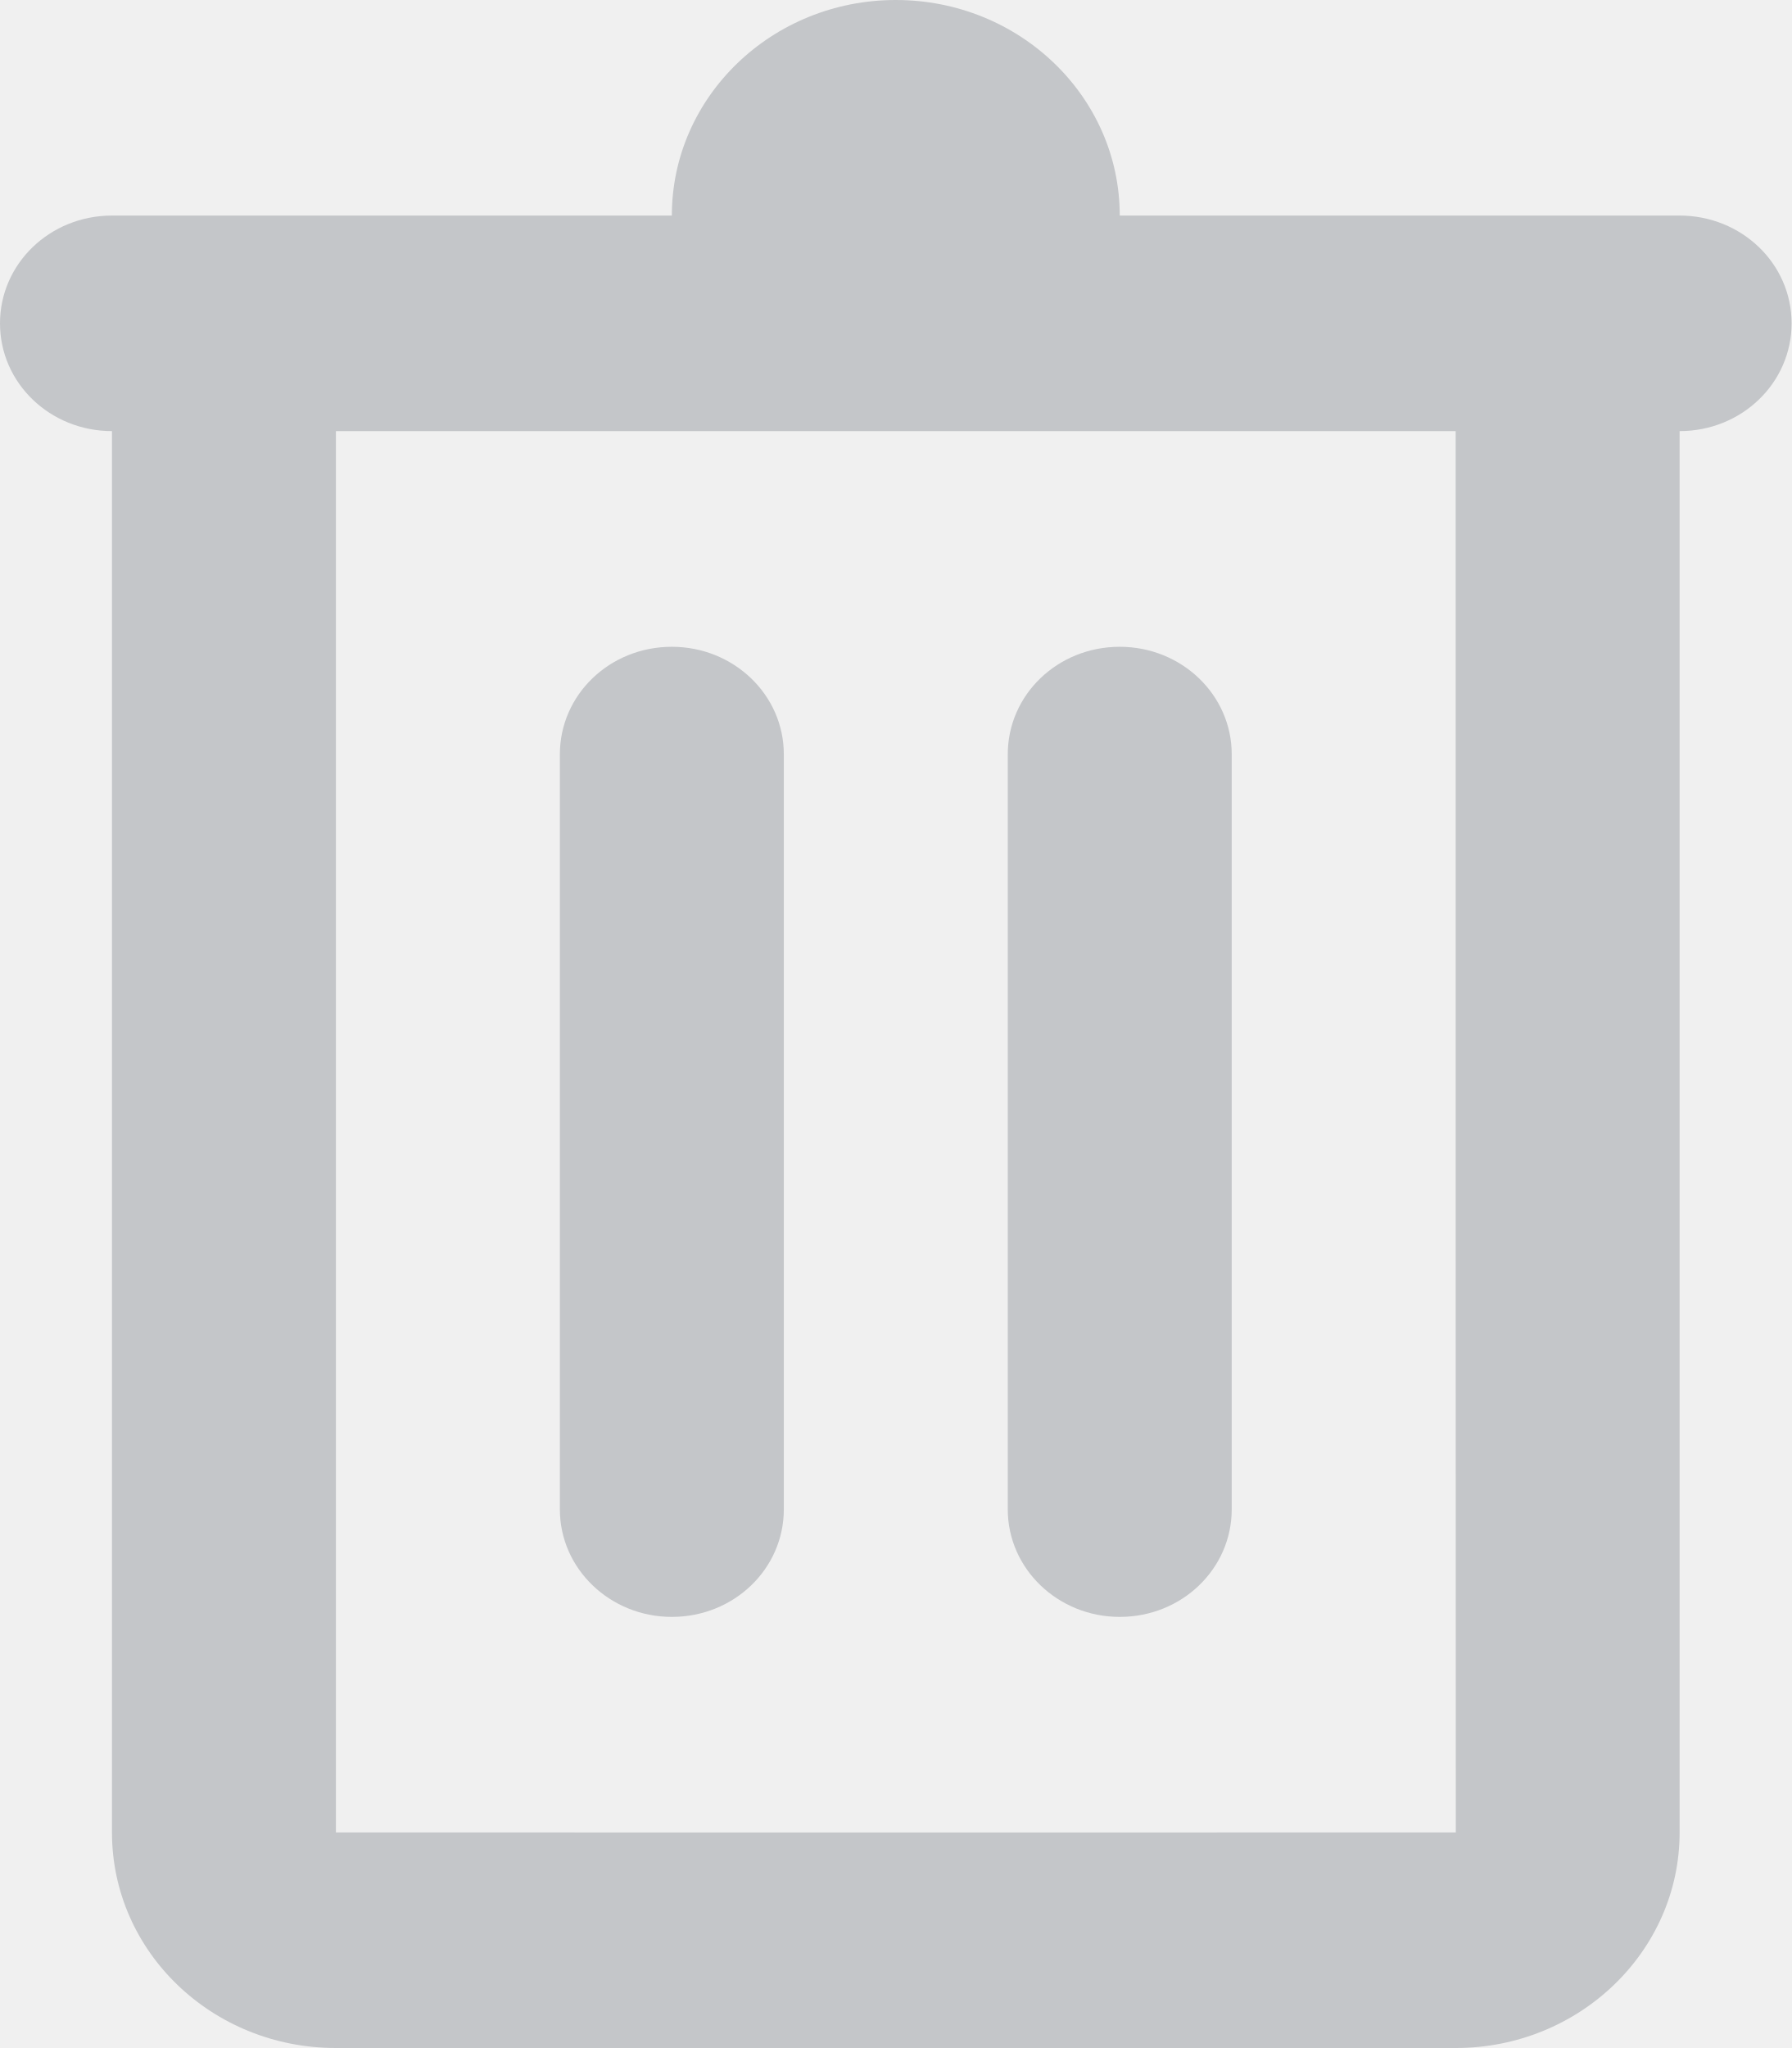
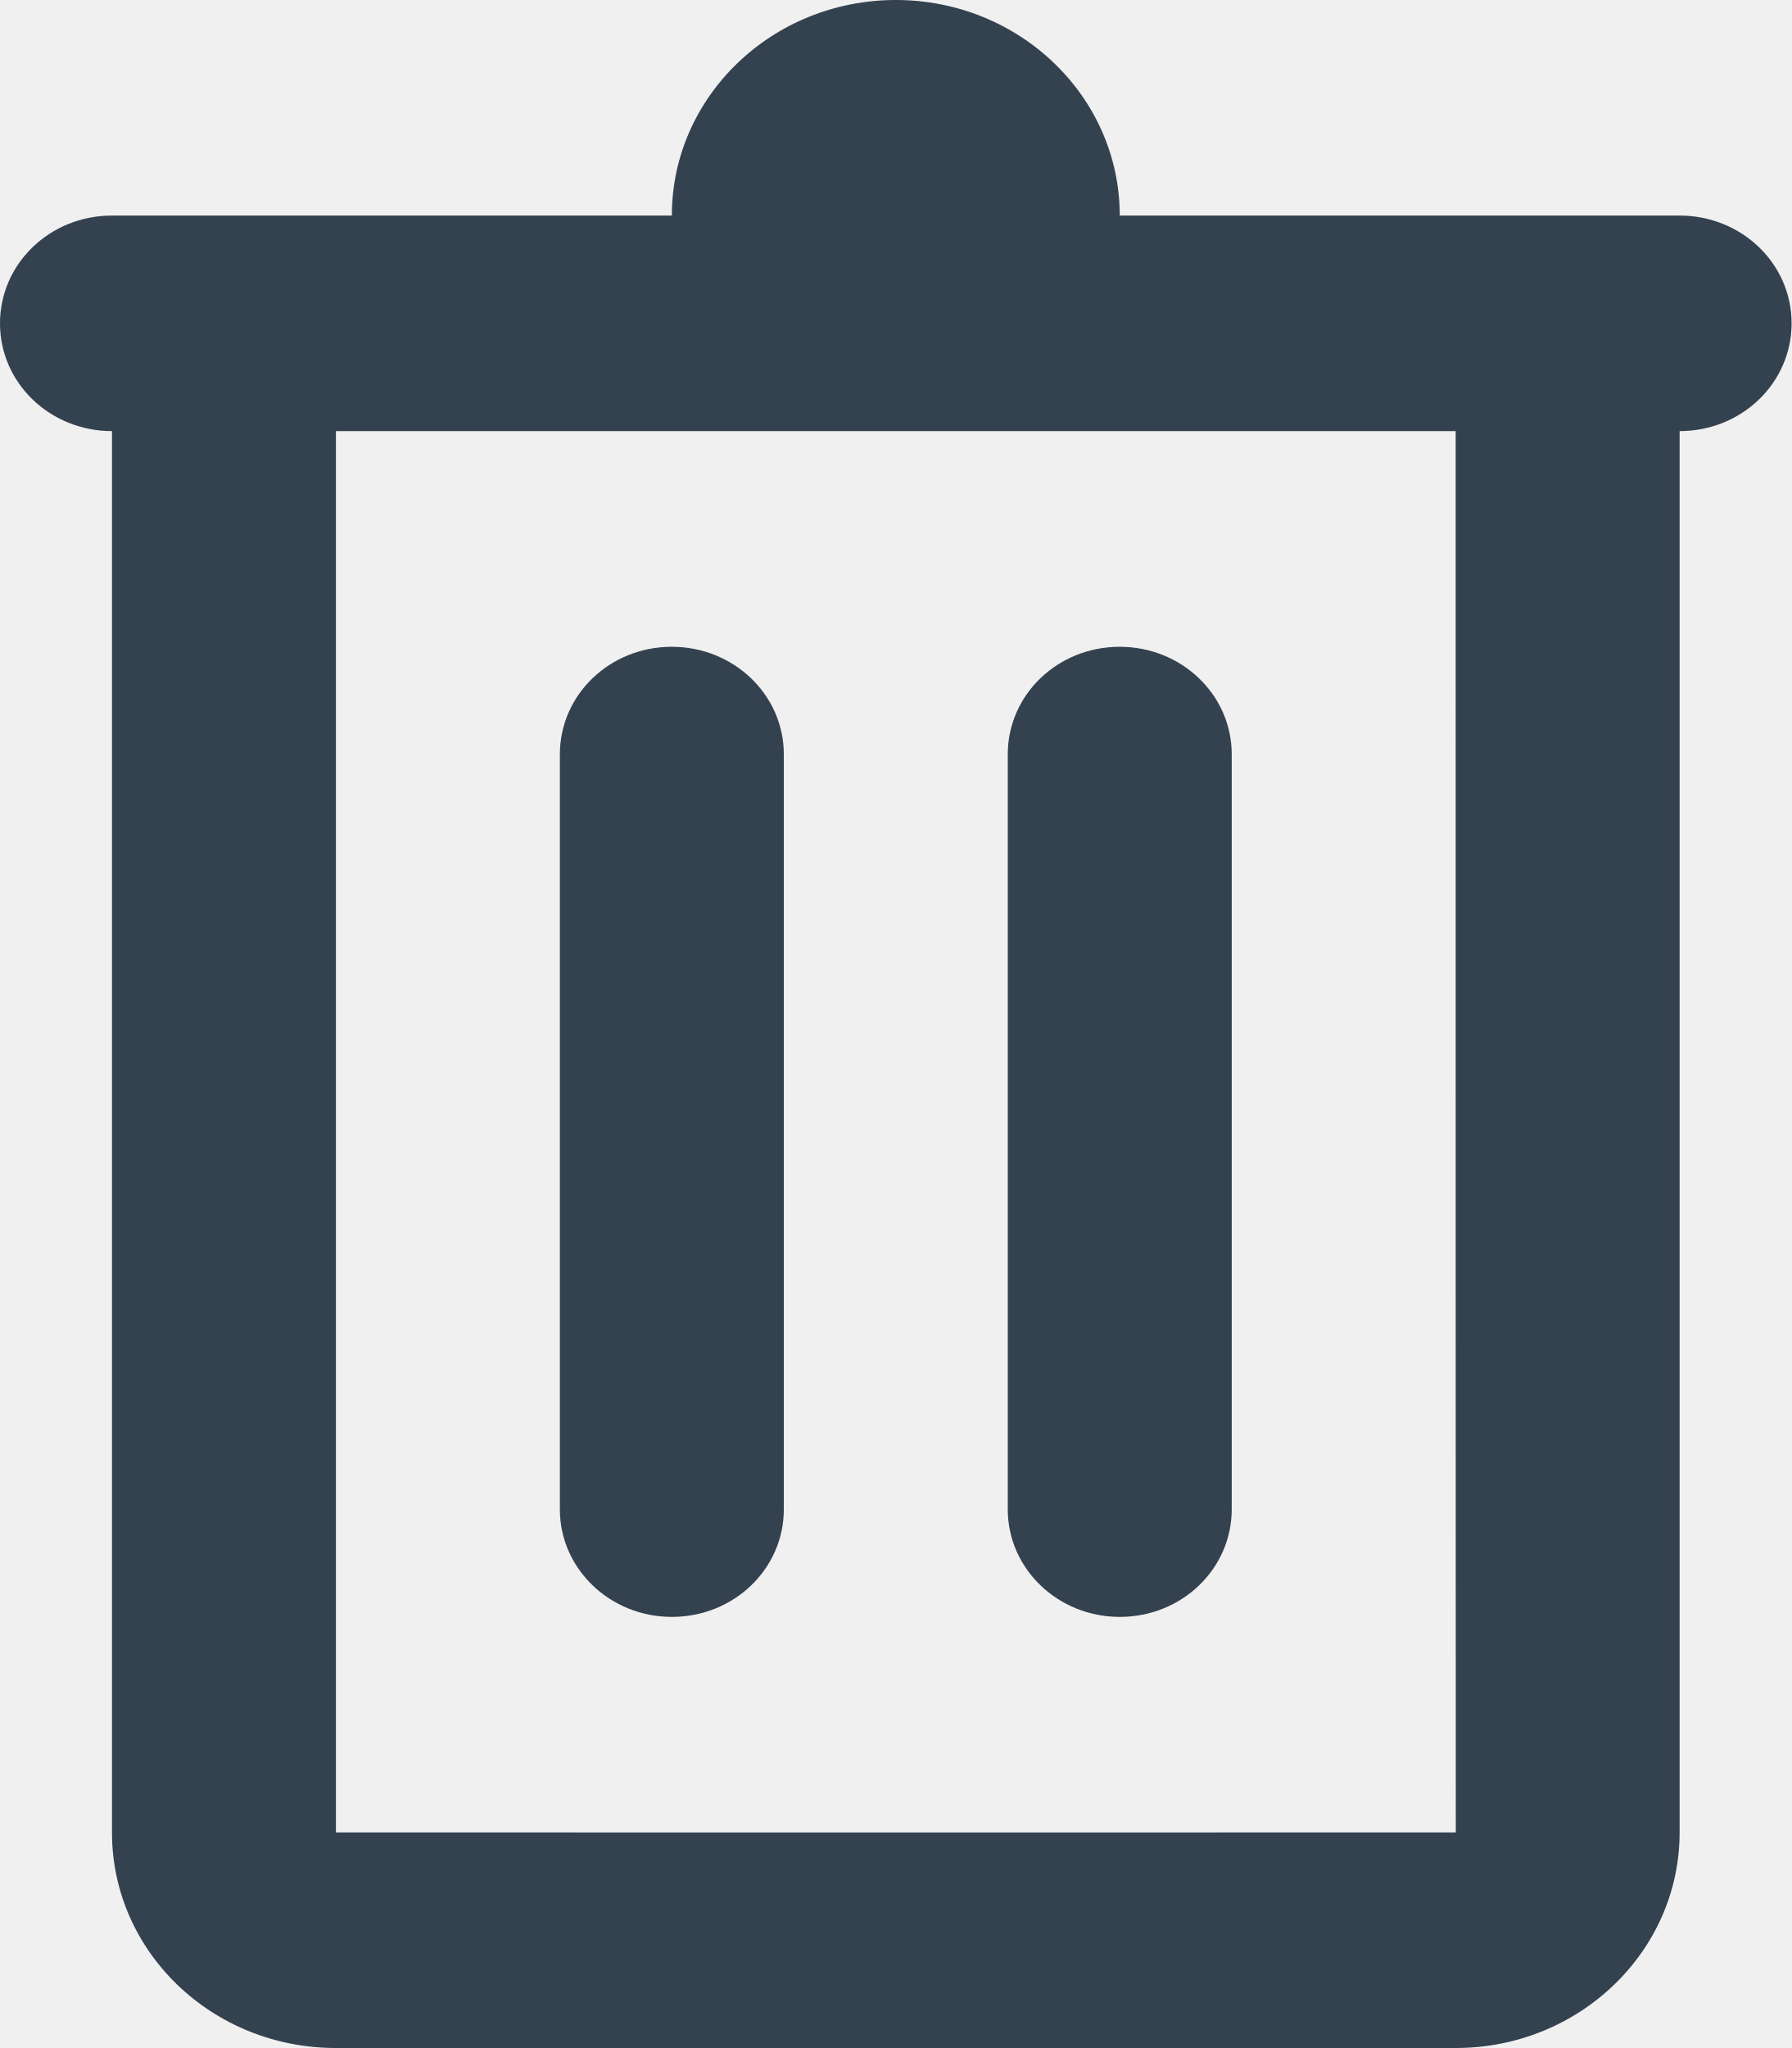
<svg xmlns="http://www.w3.org/2000/svg" width="14px" height="16px" viewBox="0 0 14 16" version="1.1">
  <defs />
  <g id="New-post-dev-assets" stroke="none" stroke-width="1" fill="none" fill-rule="evenodd">
-     <g id="New-post-with-copy" transform="translate(-425, -543)">
-       <g id="Group-12" transform="translate(407, 541)">
-         <g id="Group-11" transform="translate(17, 2)">
-           <g id="Group-10">
-             <rect id="Rectangle" fill="#FFFFFF" opacity="0" x="0" y="0" width="16" height="16" />
-             <path d="M3.625,14.316 C3.625,14.317 12.376,14.316 12.376,14.316 C12.375,14.316 12.375,6.066 12.375,3.368 L3.625,3.368 L3.625,14.316 Z M14.125,14.316 C14.125,15.246 13.34,16 12.376,16 L3.624,16 C2.658,16 1.875,15.248 1.875,14.316 L1.875,3.368 C1.392,3.368 1,2.994 1,2.526 C1,2.061 1.389,1.684 1.876,1.684 L6.25,1.684 C6.25,0.754 7.034,0 8,0 C8.966,0 9.75,0.754 9.75,1.684 L14.124,1.684 C14.608,1.684 15,2.058 15,2.526 C15,2.991 14.611,3.368 14.125,3.368 L14.125,14.316 Z M8.875,5.893 C8.875,5.429 9.263,5.053 9.75,5.053 C10.233,5.053 10.625,5.428 10.625,5.893 L10.625,11.792 C10.625,12.255 10.237,12.632 9.75,12.632 C9.267,12.632 8.875,12.256 8.875,11.792 L8.875,5.893 Z M5.375,5.893 C5.375,5.429 5.763,5.053 6.25,5.053 C6.733,5.053 7.125,5.428 7.125,5.893 L7.125,11.792 C7.125,12.255 6.737,12.632 6.25,12.632 C5.767,12.632 5.375,12.256 5.375,11.792 L5.375,5.893 Z" id="Combined-Shape" fill="#C4C6C9" fill-rule="nonzero" />
+     <g id="Delete-attachment-icon" transform="translate(-187, -74)">
+       <g id="Group" transform="translate(112, 72)">
+         <g id="Group-12" transform="translate(57, 0)">
+           <g id="Group-11" transform="translate(17, 2)">
+             <g id="Group-10">
+               <rect id="Rectangle" fill="#FFFFFF" opacity="0" x="0" y="0" width="16" height="16" />
+               <path d="M3.625,14.316 C3.625,14.317 12.376,14.316 12.376,14.316 C12.375,14.316 12.375,6.066 12.375,3.368 L3.625,3.368 L3.625,14.316 Z M14.125,14.316 C14.125,15.246 13.34,16 12.376,16 L3.624,16 C2.658,16 1.875,15.248 1.875,14.316 L1.875,3.368 C1.392,3.368 1,2.994 1,2.526 C1,2.061 1.389,1.684 1.876,1.684 L6.25,1.684 C6.25,0.754 7.034,0 8,0 C8.966,0 9.75,0.754 9.75,1.684 L14.124,1.684 C14.608,1.684 15,2.058 15,2.526 C15,2.991 14.611,3.368 14.125,3.368 L14.125,14.316 Z M8.875,5.893 C8.875,5.429 9.263,5.053 9.75,5.053 C10.233,5.053 10.625,5.428 10.625,5.893 L10.625,11.792 C10.625,12.255 10.237,12.632 9.75,12.632 C9.267,12.632 8.875,12.256 8.875,11.792 L8.875,5.893 Z M5.375,5.893 C5.375,5.429 5.763,5.053 6.25,5.053 C6.733,5.053 7.125,5.428 7.125,5.893 L7.125,11.792 C7.125,12.255 6.737,12.632 6.25,12.632 C5.767,12.632 5.375,12.256 5.375,11.792 L5.375,5.893 Z" id="Combined-Shape" fill="#34414F" fill-rule="nonzero" />
+             </g>
          </g>
        </g>
      </g>
    </g>
  </g>
</svg>
